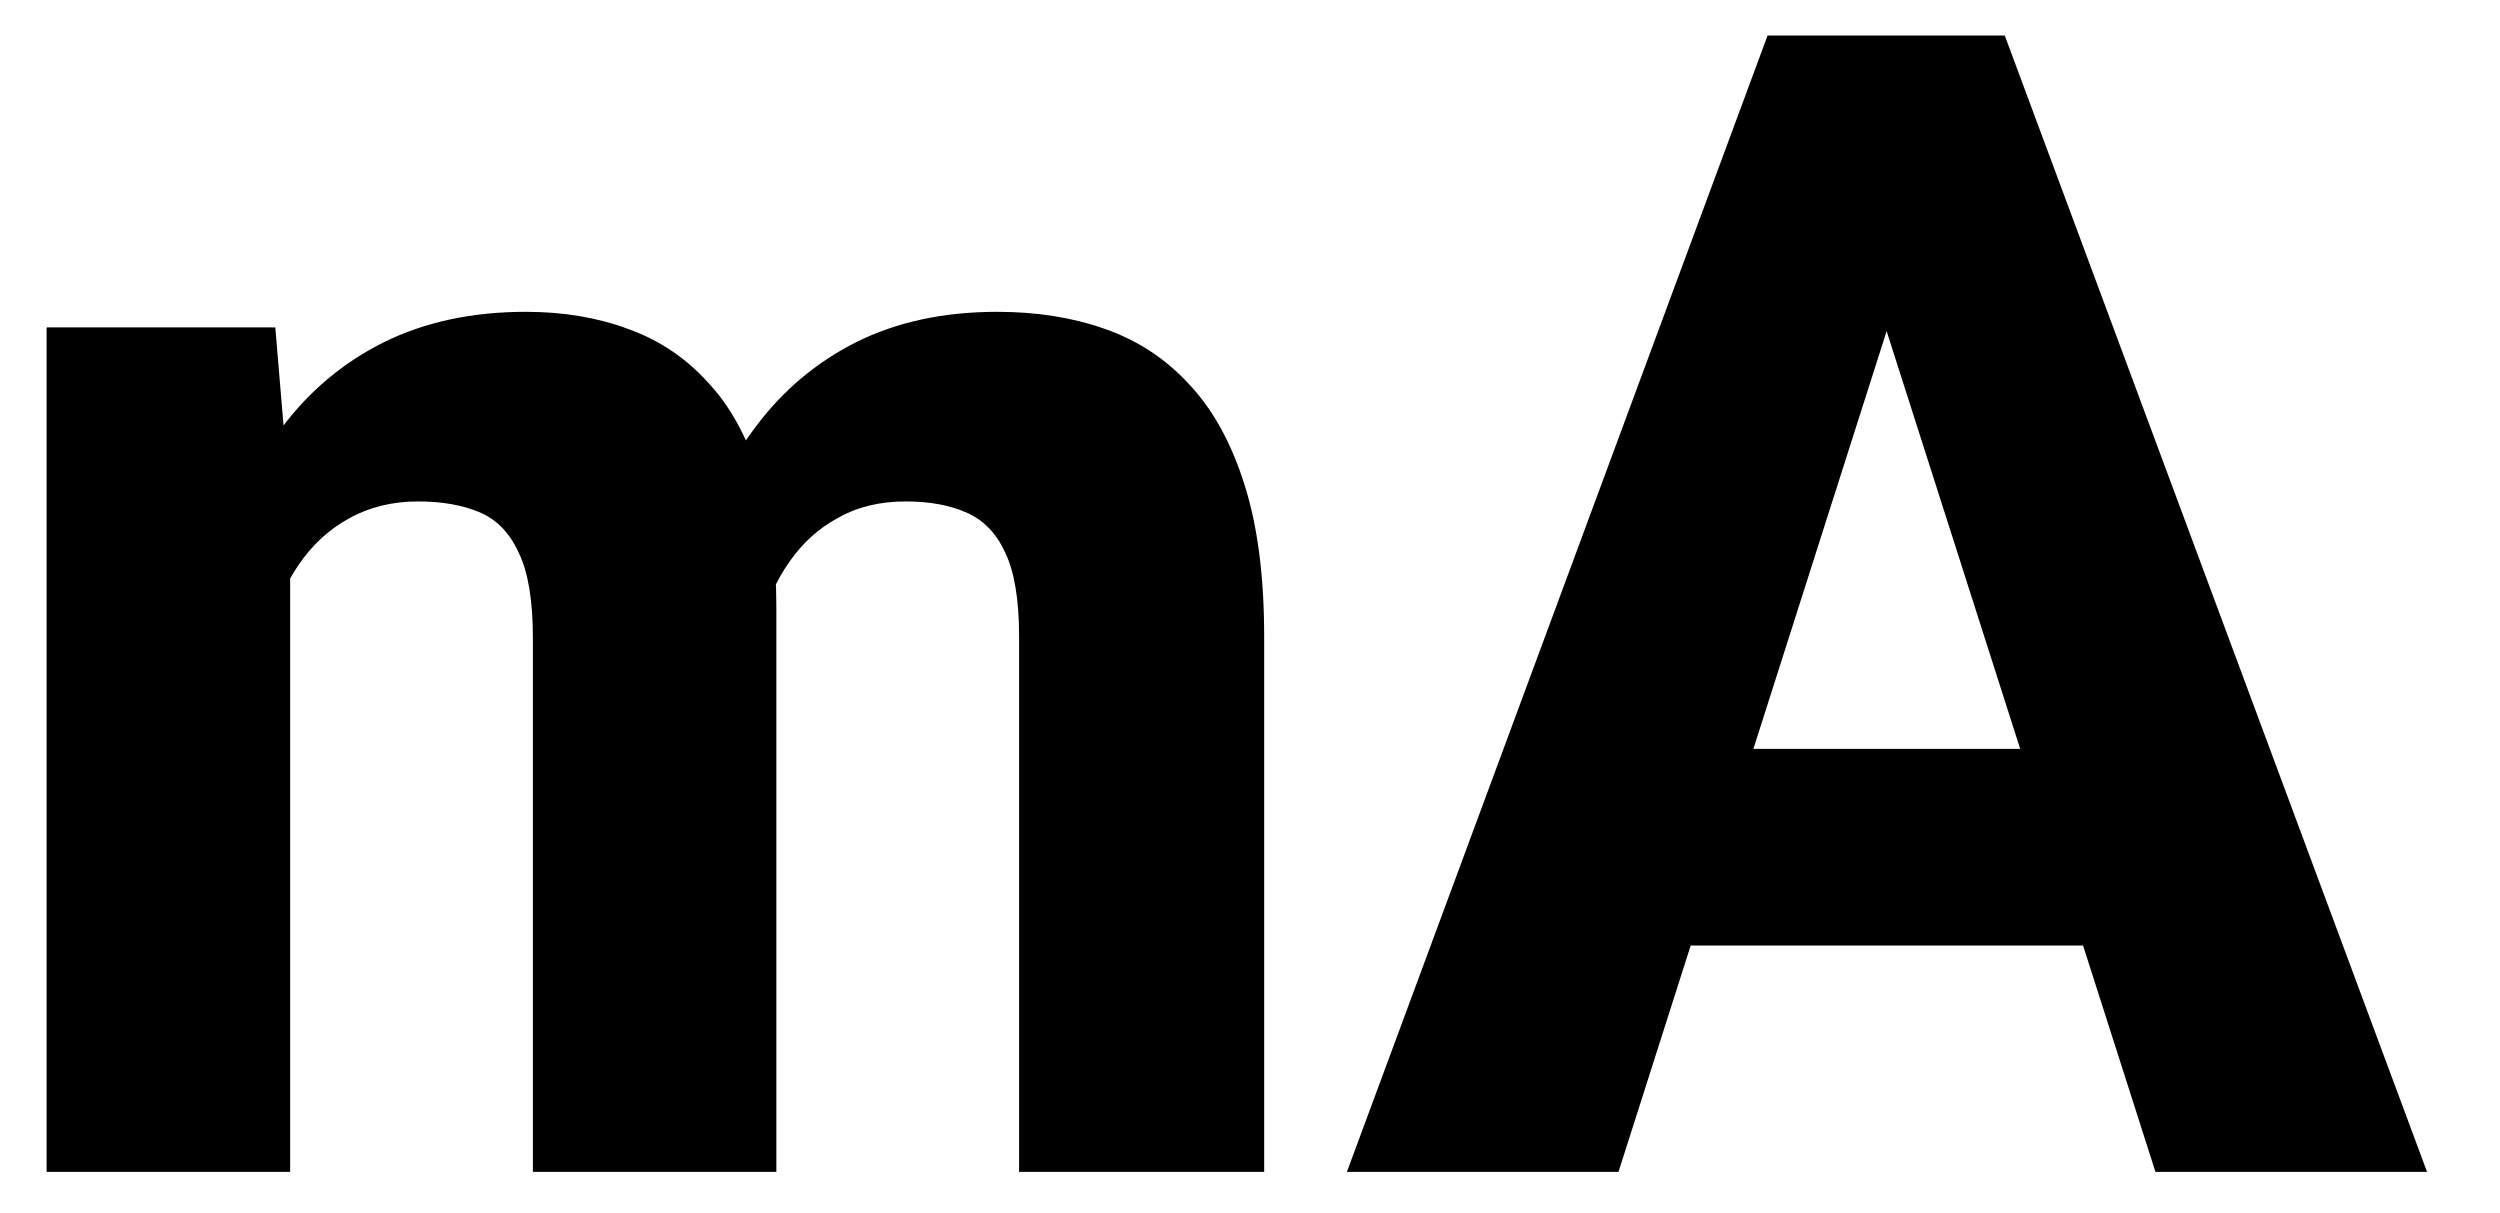
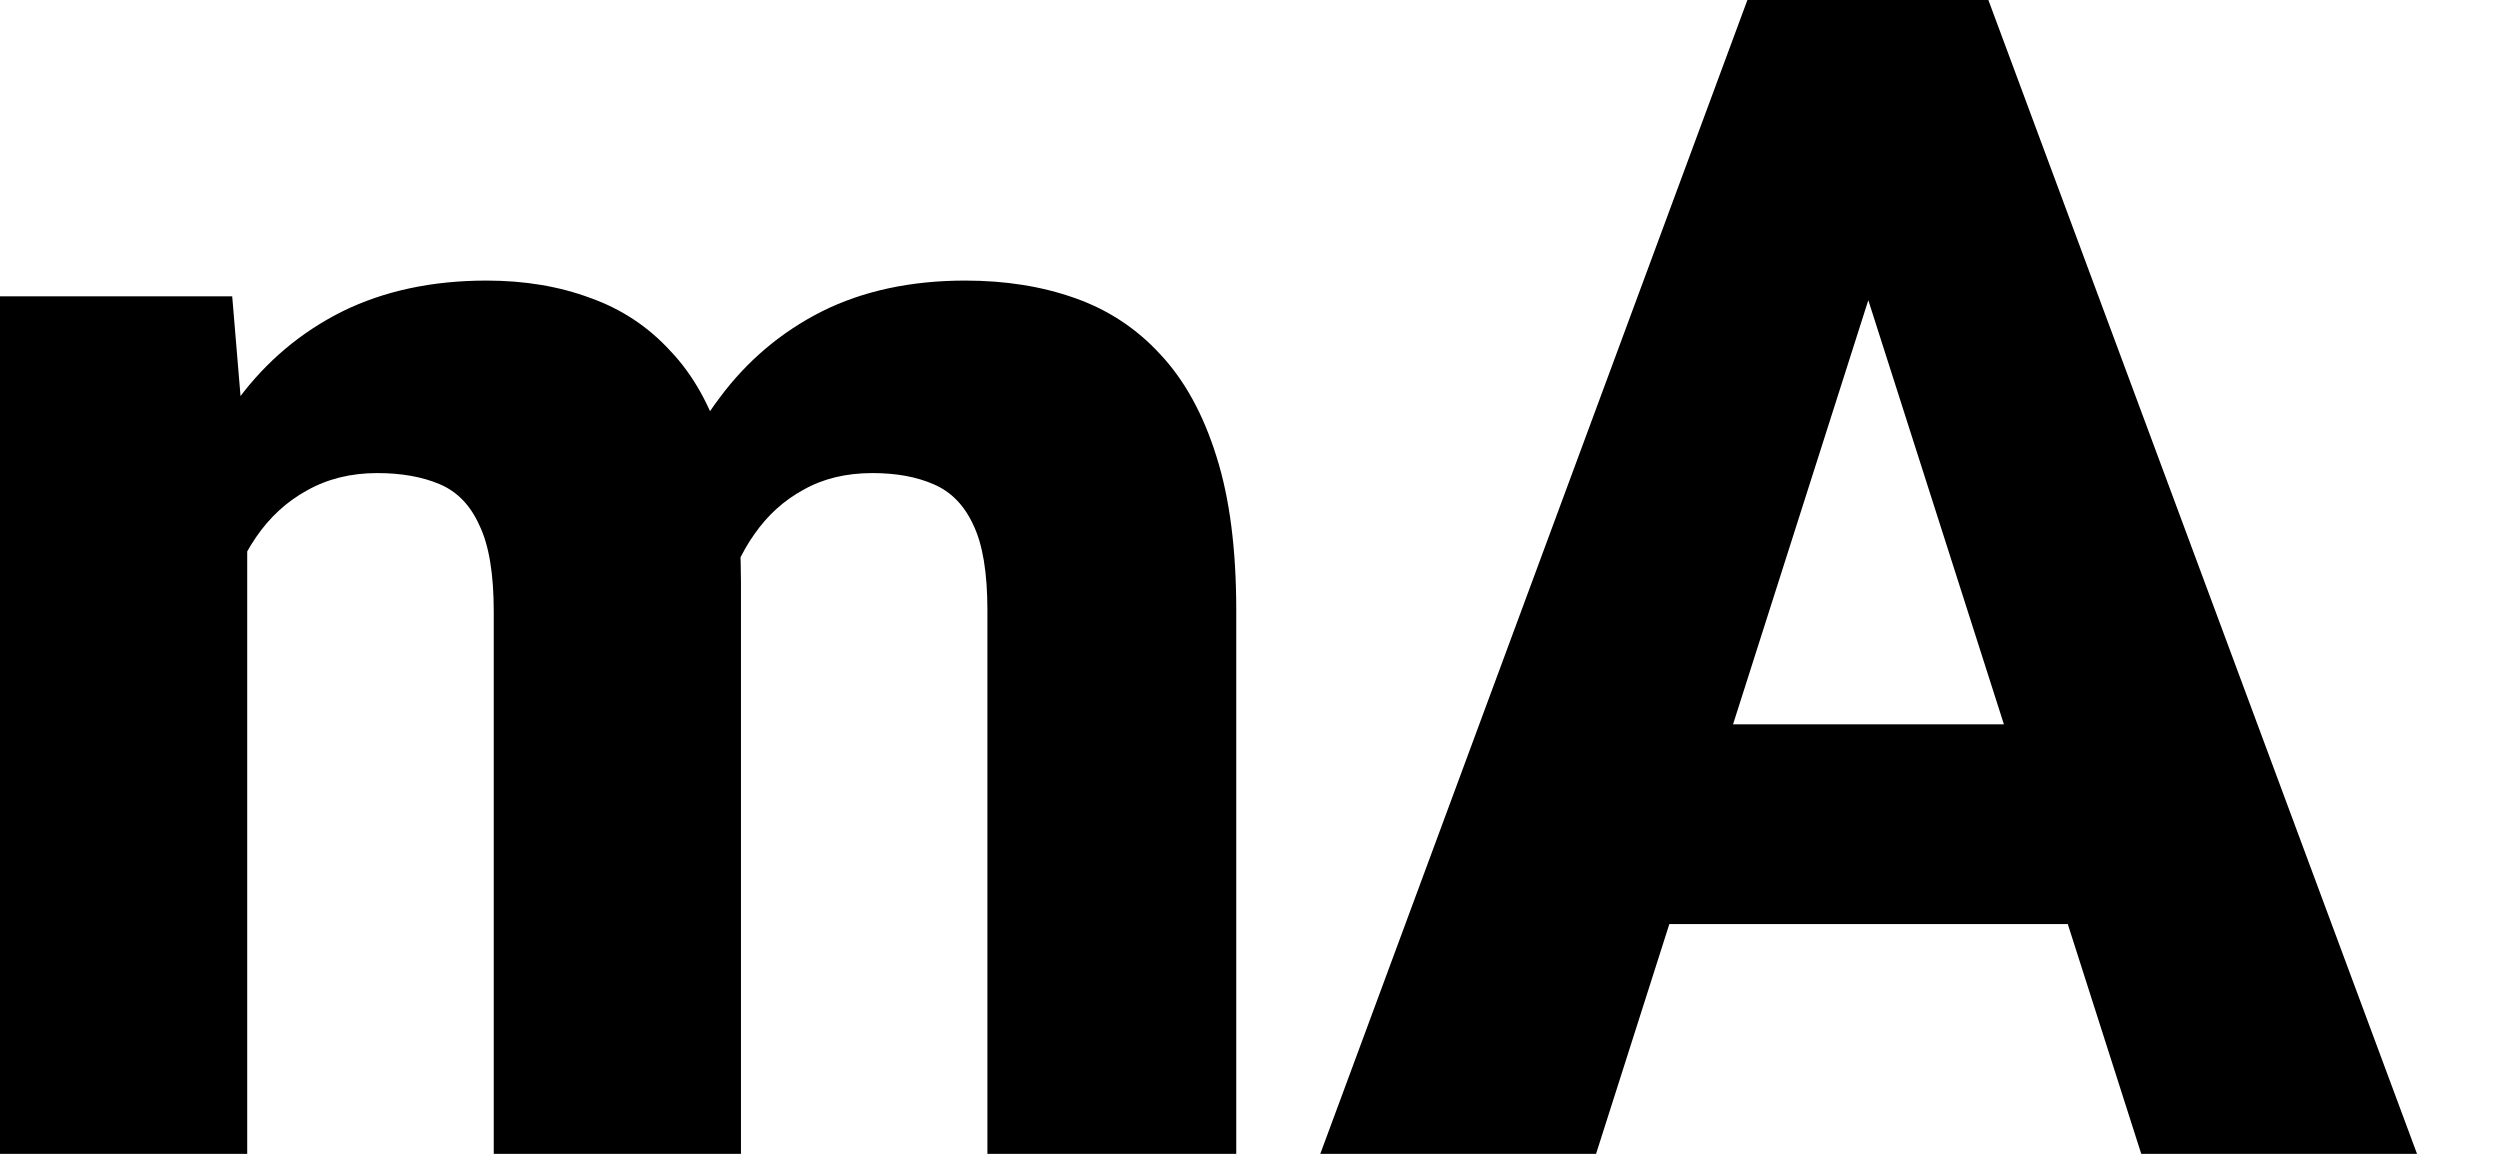
- <svg xmlns="http://www.w3.org/2000/svg" width="33" height="16" viewBox="0 0 33 16" fill="none">
-   <path d="M3.83 6.66V15.469H0.615V4.322H3.634L3.83 6.66ZM3.417 9.504L2.604 9.524C2.604 8.741 2.696 8.024 2.882 7.371C3.074 6.712 3.352 6.138 3.716 5.651C4.08 5.163 4.53 4.785 5.066 4.518C5.608 4.25 6.233 4.116 6.941 4.116C7.435 4.116 7.885 4.191 8.29 4.342C8.696 4.487 9.042 4.717 9.331 5.033C9.626 5.342 9.853 5.747 10.011 6.248C10.169 6.743 10.248 7.337 10.248 8.031V15.469H7.034V8.422C7.034 7.928 6.972 7.553 6.848 7.299C6.731 7.038 6.56 6.86 6.333 6.763C6.106 6.667 5.835 6.619 5.519 6.619C5.176 6.619 4.87 6.695 4.602 6.846C4.341 6.99 4.121 7.193 3.943 7.454C3.764 7.715 3.63 8.02 3.541 8.371C3.459 8.721 3.417 9.099 3.417 9.504ZM9.918 9.339L8.898 9.421C8.898 8.666 8.987 7.965 9.166 7.32C9.345 6.674 9.612 6.114 9.97 5.64C10.327 5.16 10.77 4.785 11.299 4.518C11.834 4.25 12.456 4.116 13.163 4.116C13.685 4.116 14.159 4.191 14.585 4.342C15.018 4.493 15.389 4.737 15.698 5.074C16.014 5.41 16.257 5.853 16.429 6.403C16.601 6.945 16.687 7.612 16.687 8.401V15.469H13.452V8.401C13.452 7.914 13.39 7.543 13.266 7.289C13.15 7.035 12.978 6.86 12.751 6.763C12.531 6.667 12.267 6.619 11.958 6.619C11.614 6.619 11.316 6.691 11.062 6.836C10.807 6.973 10.595 7.165 10.423 7.412C10.251 7.653 10.124 7.938 10.042 8.268C9.959 8.597 9.918 8.954 9.918 9.339Z" fill="black" />
-   <path d="M25.238 3.322L21.364 15.469H17.779L23.332 0.469H25.598L25.238 3.322ZM28.452 15.469L24.568 3.322L24.166 0.469H26.463L32.037 15.469H28.452ZM28.287 9.885V12.481H20.468V9.885H28.287Z" fill="black" />
+ <svg xmlns="http://www.w3.org/2000/svg" width="26" height="12" viewBox="0 0 26 12" fill="none">
+   <path d="M2.571 4.953V12H0V3.082H2.415L2.571 4.953ZM2.242 7.228L1.591 7.245C1.591 6.618 1.665 6.044 1.813 5.522C1.967 4.995 2.19 4.536 2.481 4.146C2.772 3.755 3.132 3.453 3.56 3.239C3.995 3.025 4.495 2.918 5.06 2.918C5.456 2.918 5.816 2.978 6.14 3.099C6.464 3.214 6.742 3.398 6.973 3.651C7.209 3.898 7.39 4.223 7.516 4.624C7.643 5.019 7.706 5.495 7.706 6.049V12H5.135V6.363C5.135 5.967 5.085 5.668 4.986 5.464C4.893 5.255 4.755 5.113 4.574 5.036C4.393 4.959 4.176 4.92 3.923 4.92C3.648 4.92 3.404 4.981 3.19 5.102C2.981 5.217 2.805 5.379 2.662 5.588C2.519 5.797 2.412 6.041 2.341 6.321C2.275 6.602 2.242 6.904 2.242 7.228ZM7.442 7.096L6.626 7.162C6.626 6.558 6.698 5.997 6.841 5.481C6.984 4.964 7.198 4.516 7.484 4.137C7.769 3.753 8.124 3.453 8.547 3.239C8.975 3.025 9.473 2.918 10.039 2.918C10.456 2.918 10.835 2.978 11.176 3.099C11.522 3.22 11.819 3.415 12.066 3.684C12.319 3.953 12.514 4.308 12.651 4.747C12.789 5.181 12.857 5.714 12.857 6.346V12H10.269V6.346C10.269 5.956 10.22 5.659 10.121 5.456C10.027 5.253 9.89 5.113 9.709 5.036C9.533 4.959 9.321 4.92 9.074 4.92C8.799 4.92 8.56 4.978 8.357 5.093C8.154 5.203 7.984 5.357 7.846 5.555C7.709 5.747 7.607 5.975 7.541 6.239C7.475 6.503 7.442 6.788 7.442 7.096Z" fill="black" />
+   <path d="M19.698 2.283L16.599 12H13.731L18.173 0H19.986L19.698 2.283ZM22.269 12L19.162 2.283L18.841 0H20.679L25.137 12H22.269ZM22.137 7.533V9.61H15.882V7.533H22.137Z" fill="black" />
</svg>
